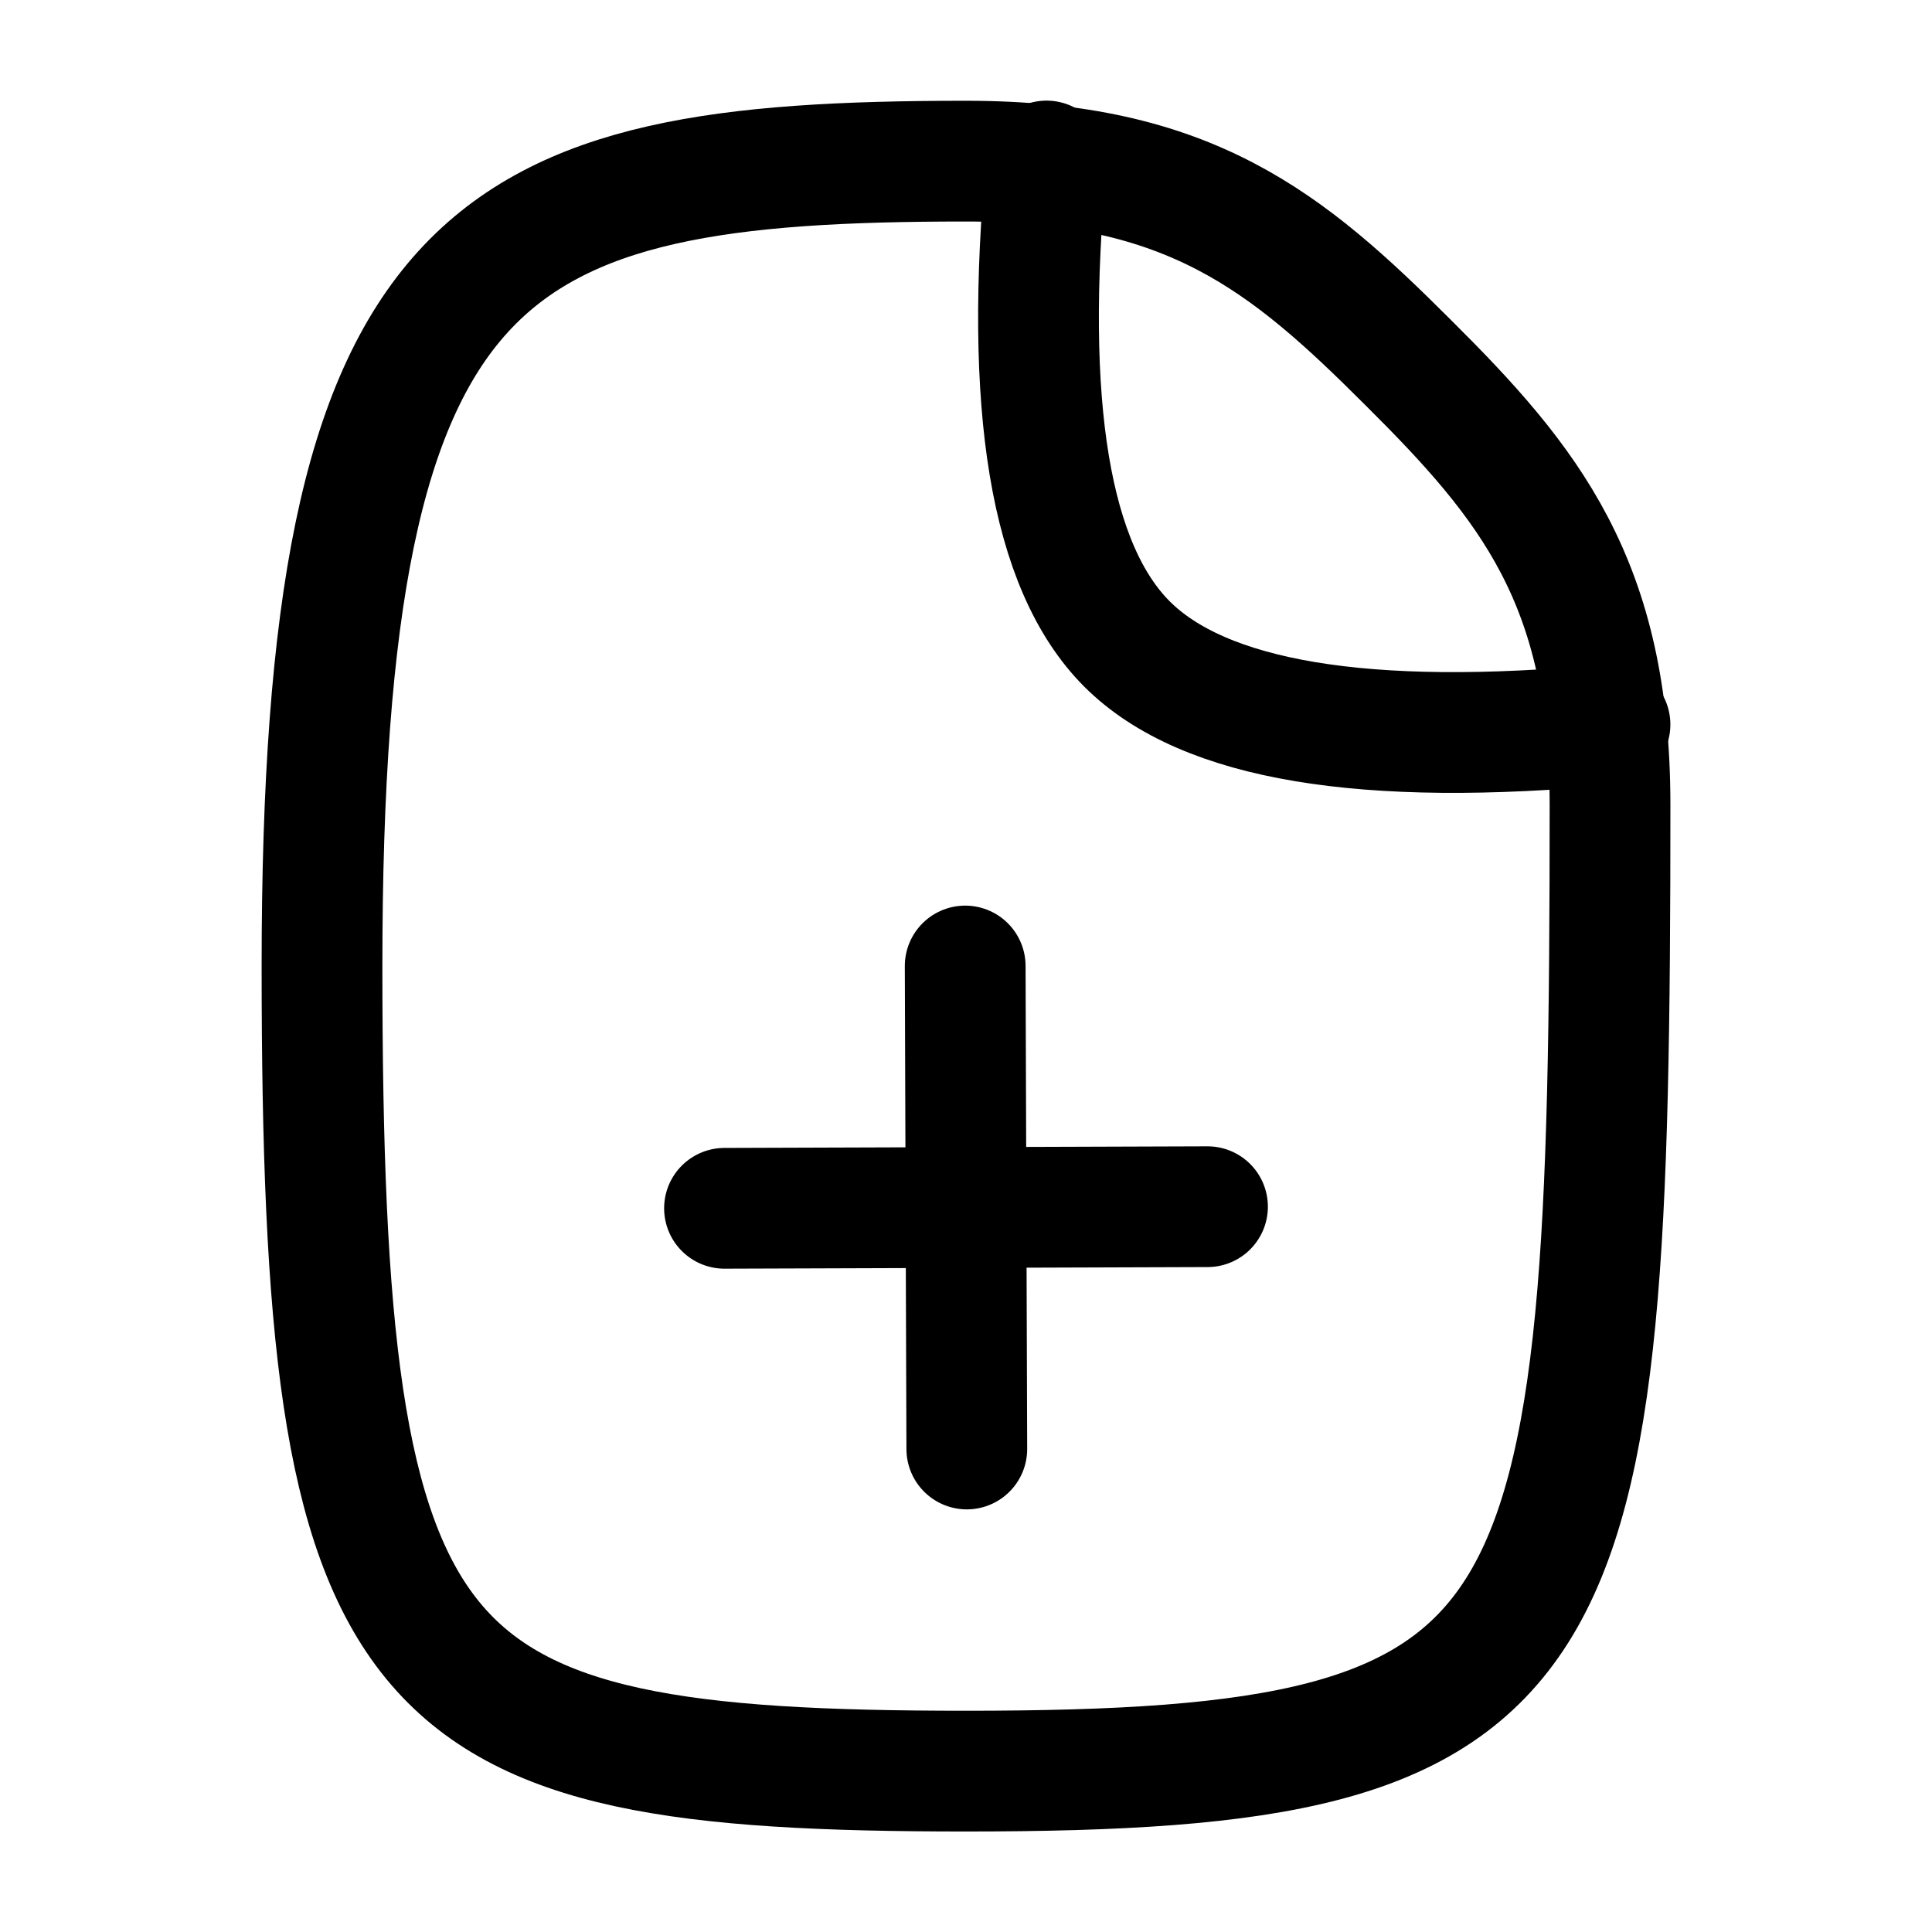
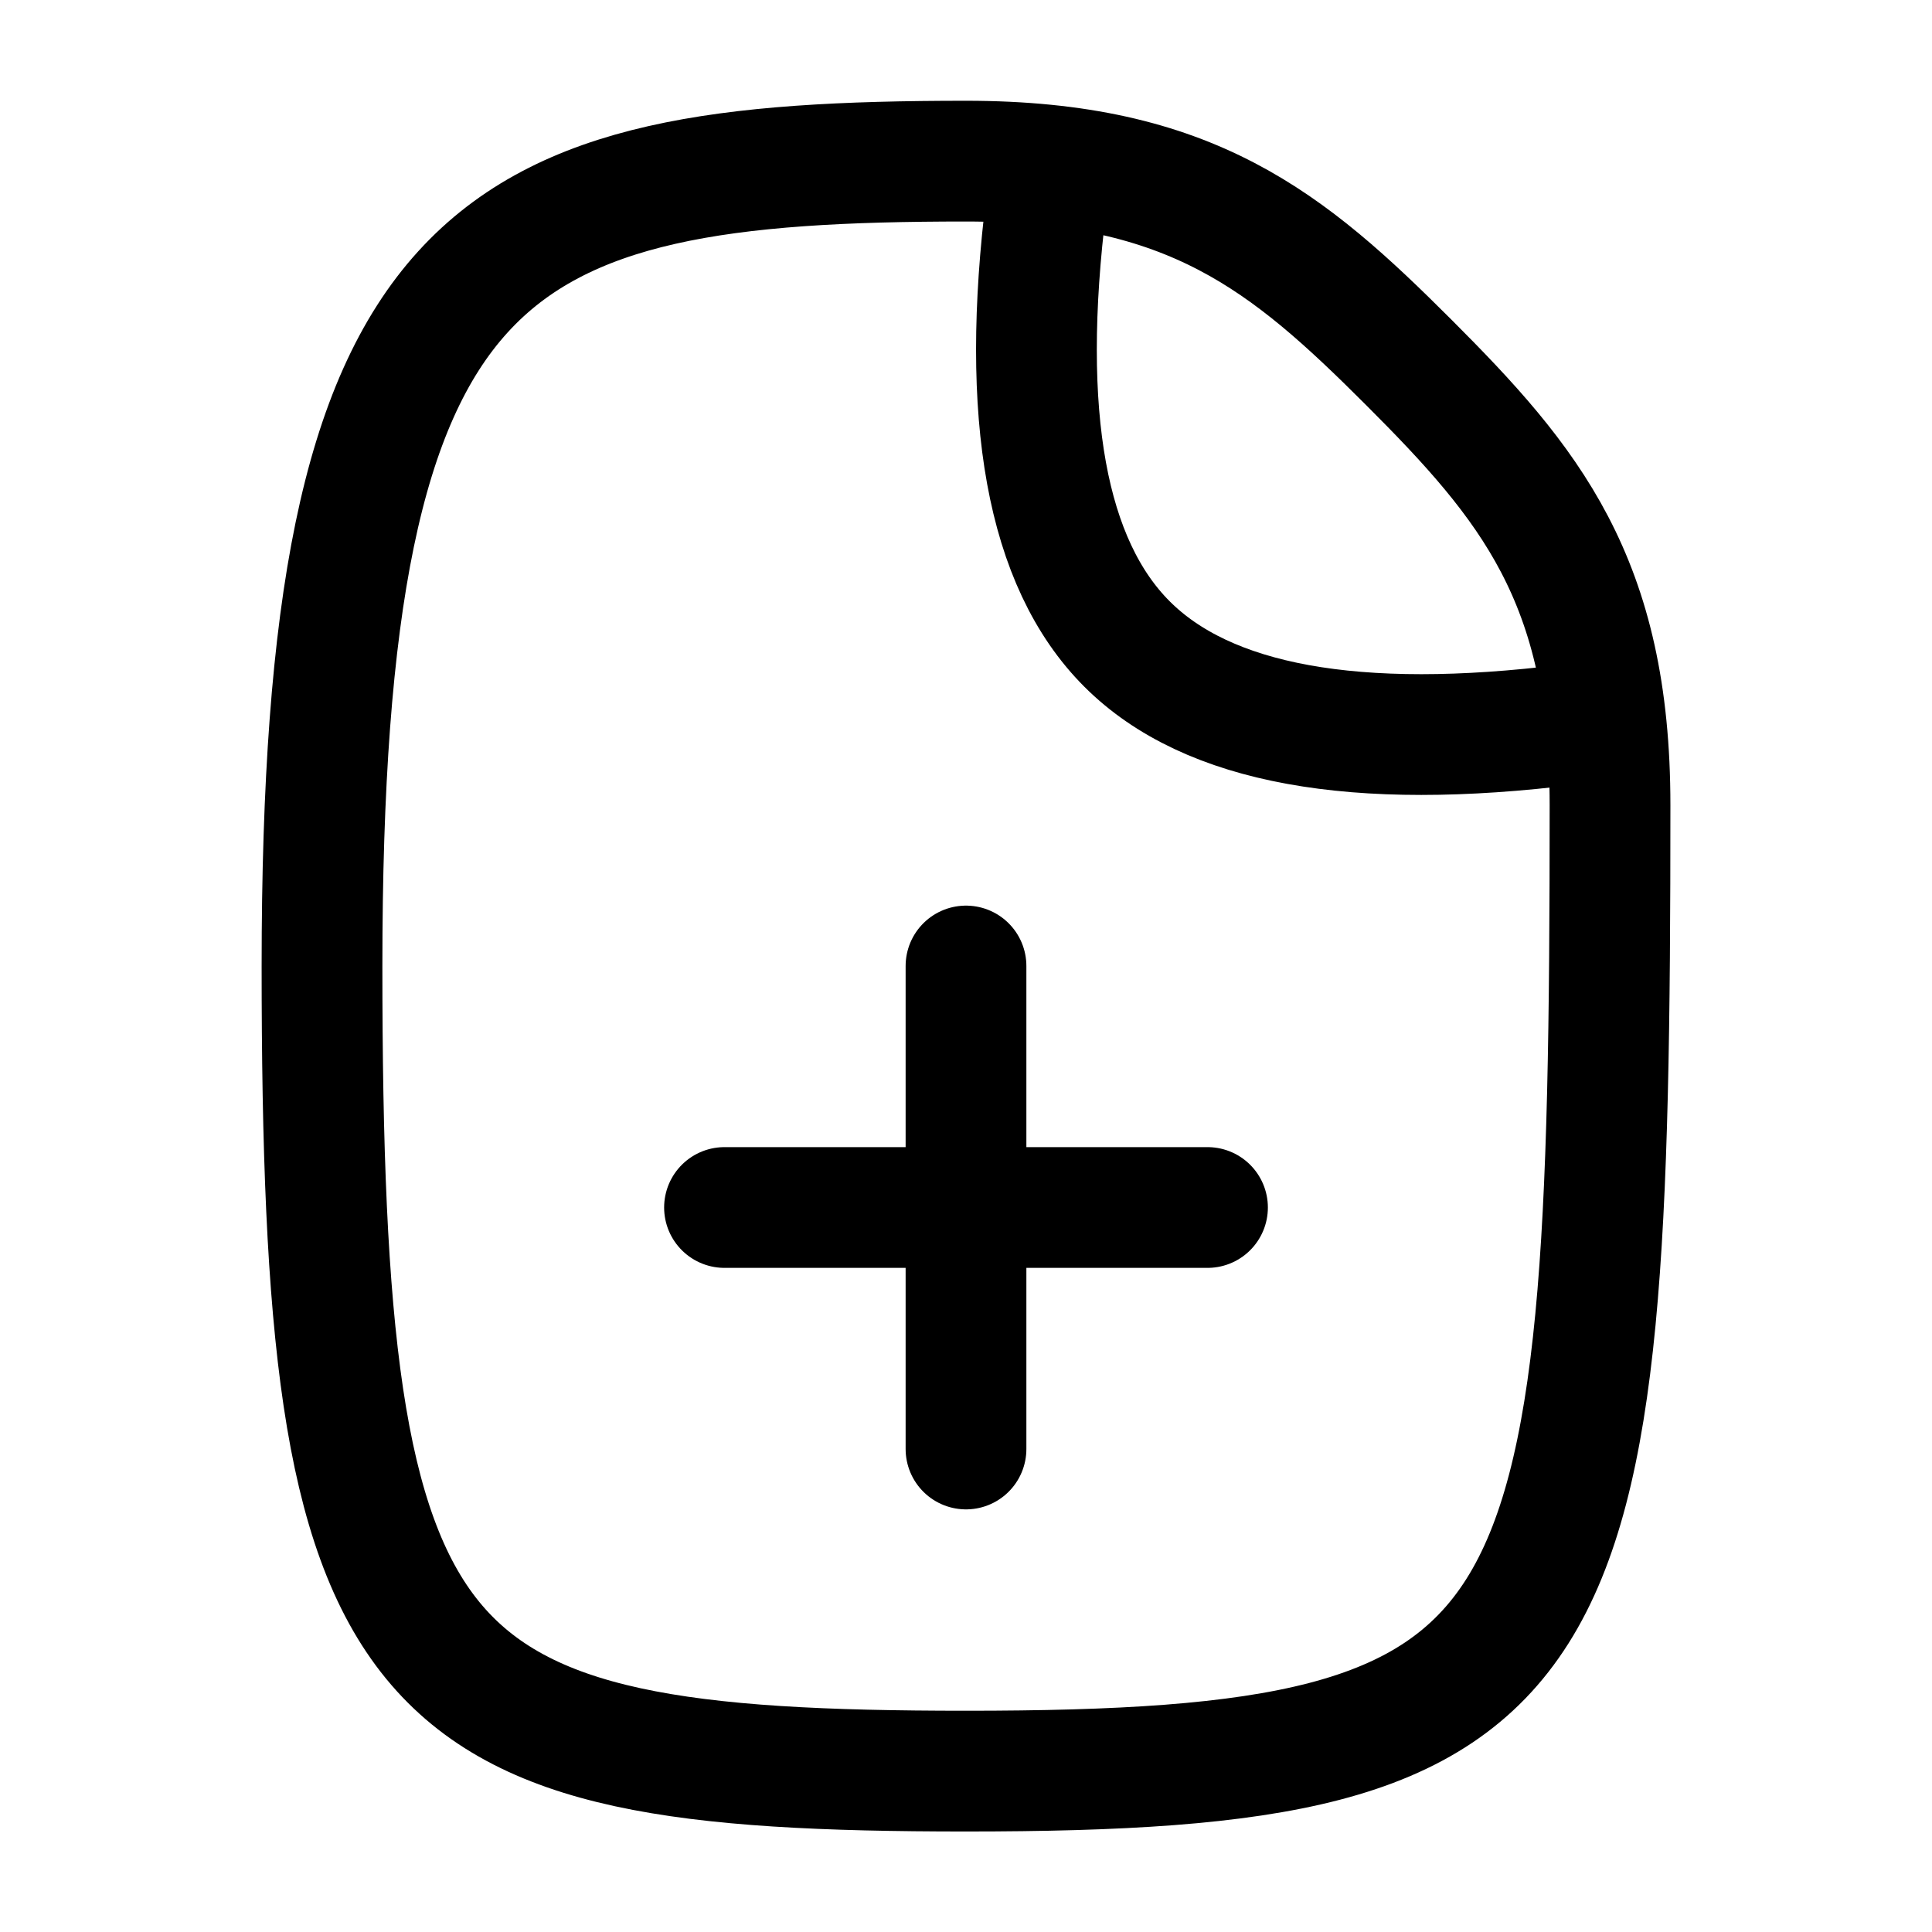
<svg fill="none" stroke="currentColor" stroke-linecap="round" stroke-linejoin="round" stroke-width="1.5" viewBox="0 0 24 24" width="24" height="24">
-   <g>
-     <path d="M-60-52c9 0 10-1 10-8 0-7.59-1.32-8-12-8-2.77 0-4 1-5.5 2.51C-69-63.99-70-62.78-70-60c0 6 1 8 10 8" transform="rotate(90 -60.001 12)scale(.99999 1.00002)" />
-     <path d="M13 2q-.43 4.57 1 6t6 1M9 15.01l6-.02M11.99 12l.02 6" />
-   </g>
+   <path d="M-60-52c9 0 10-1 10-8 0-7.6-1.3-8-12-8-2.8 0-4 1-5.5 2.5S-70-62.8-70-60c0 6 1 8 10 8" transform="rotate(90 -60.001 12)scale(.99999 1.00002)" />
+   <path d="M13 2.5q-.5 4 1 5.5t5.5 1M9 15h6m-3-3v6" />
</svg>
